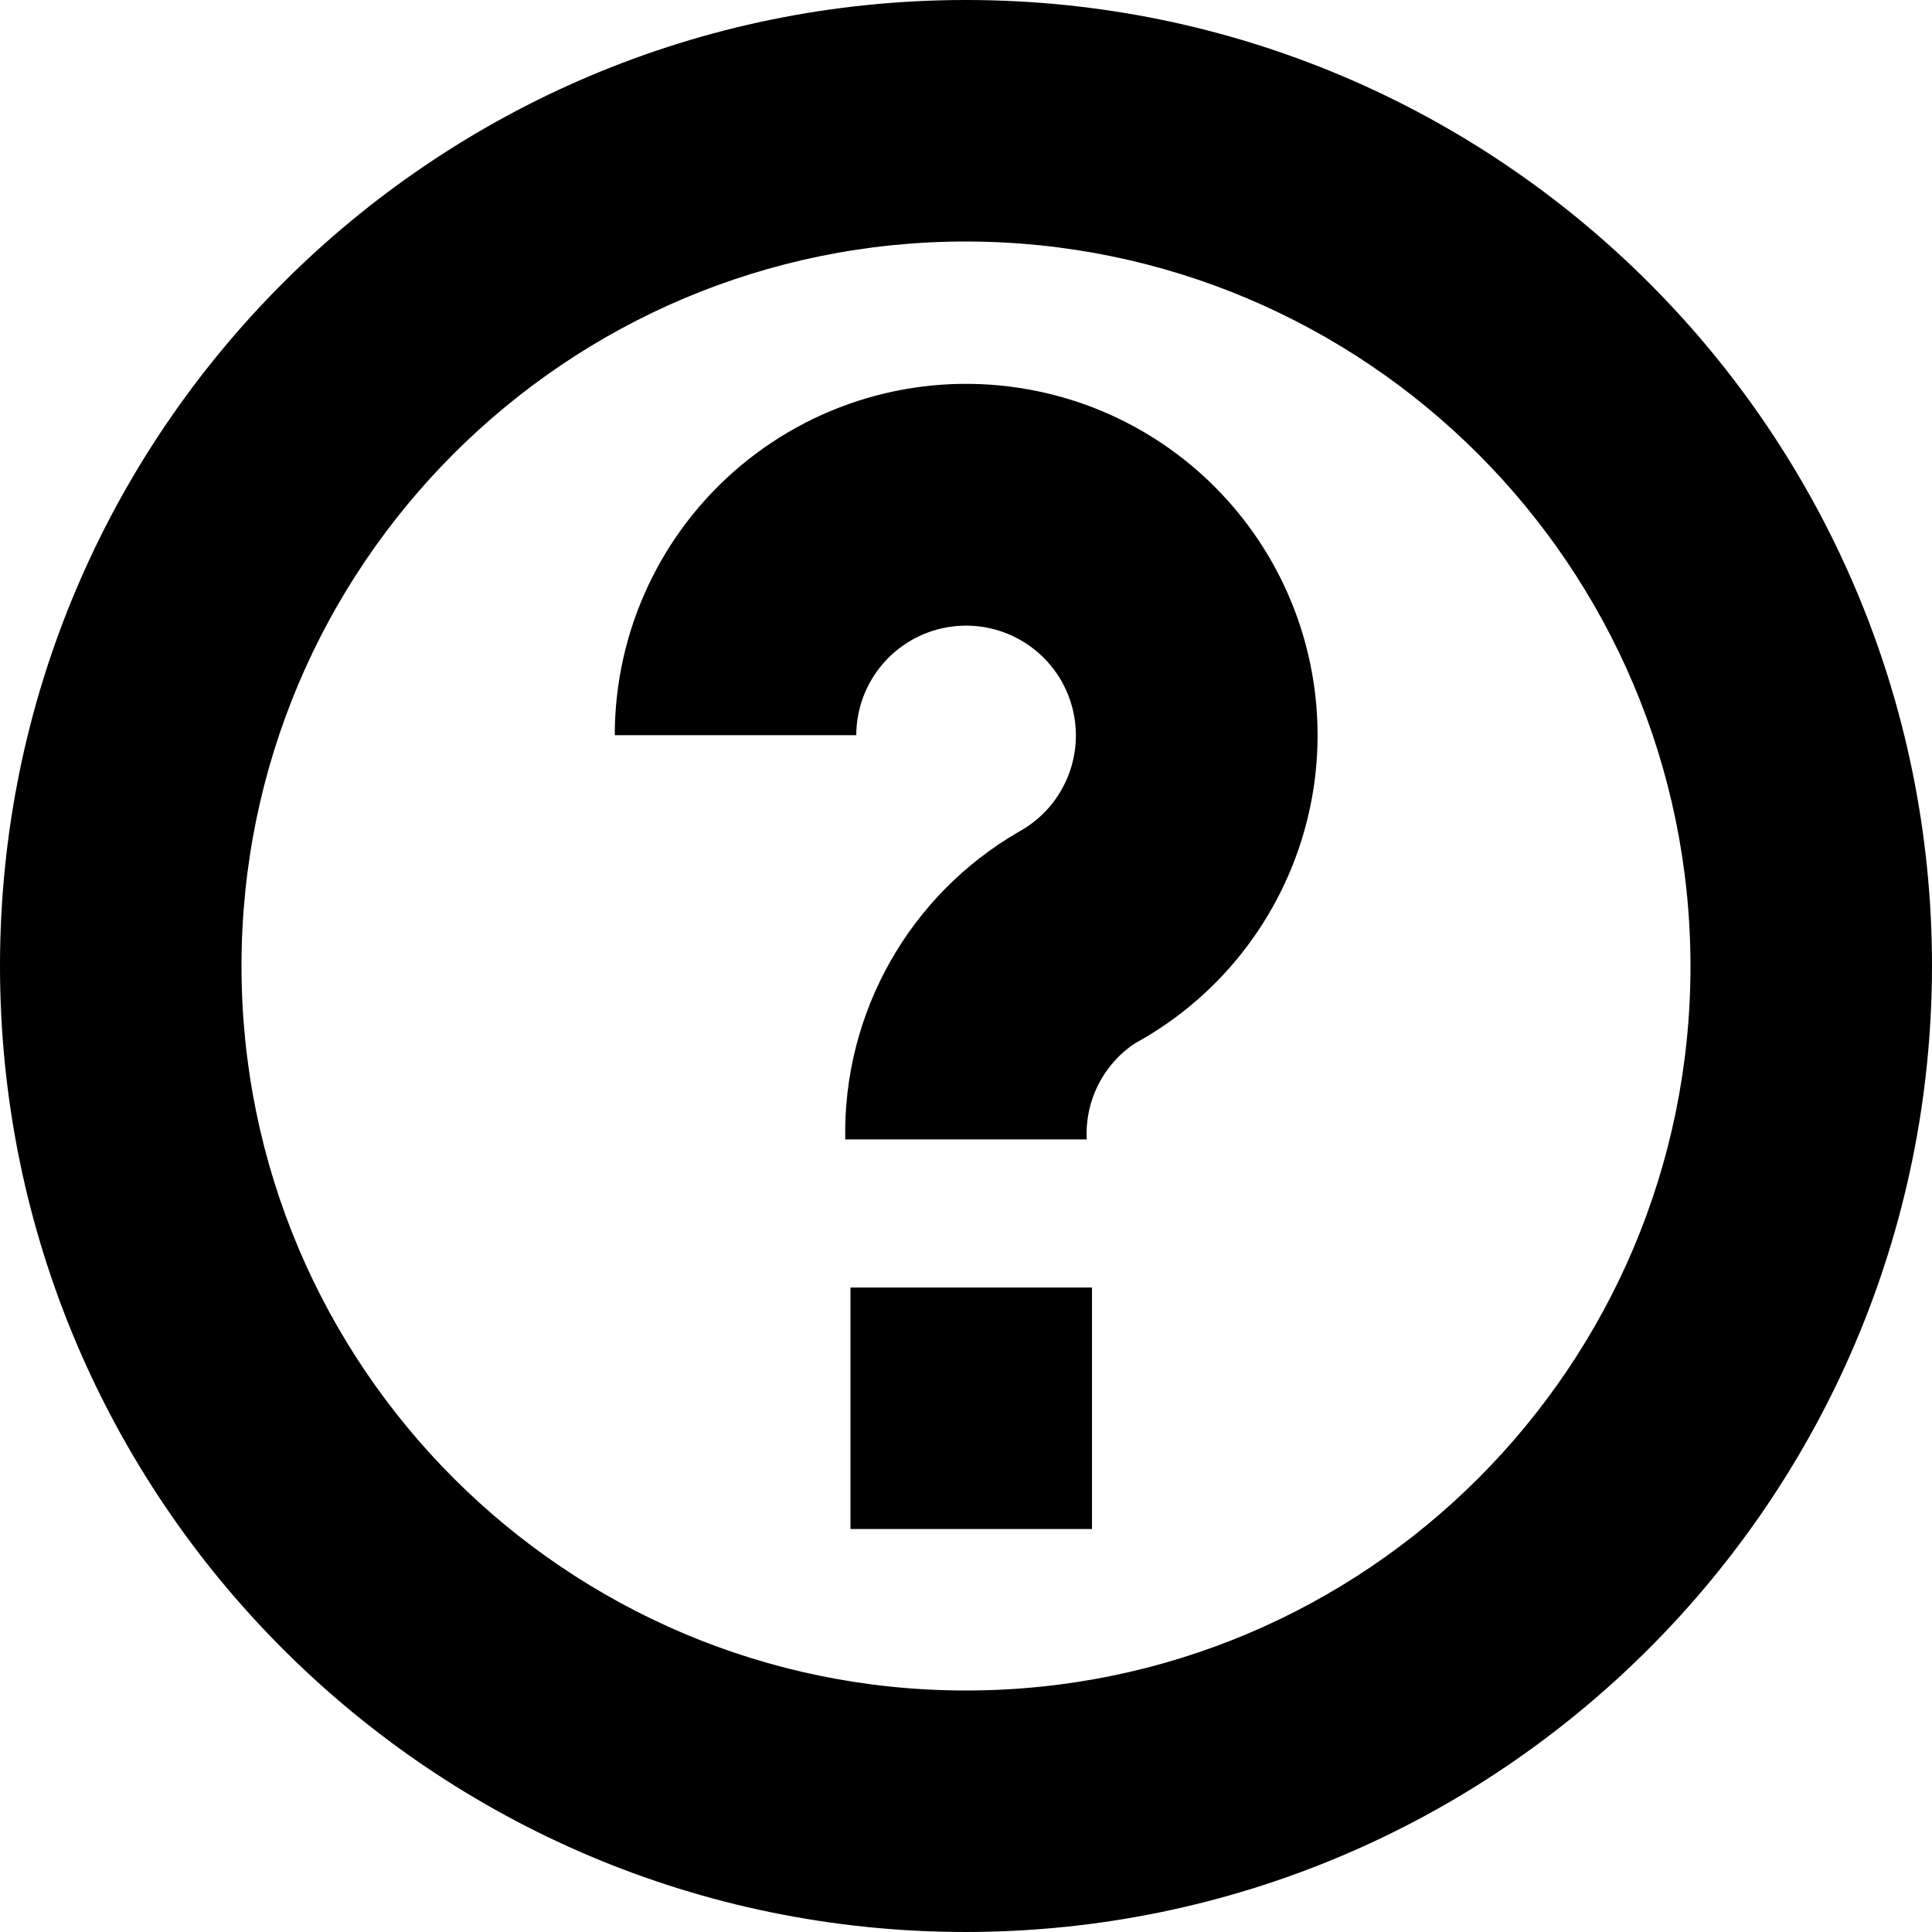
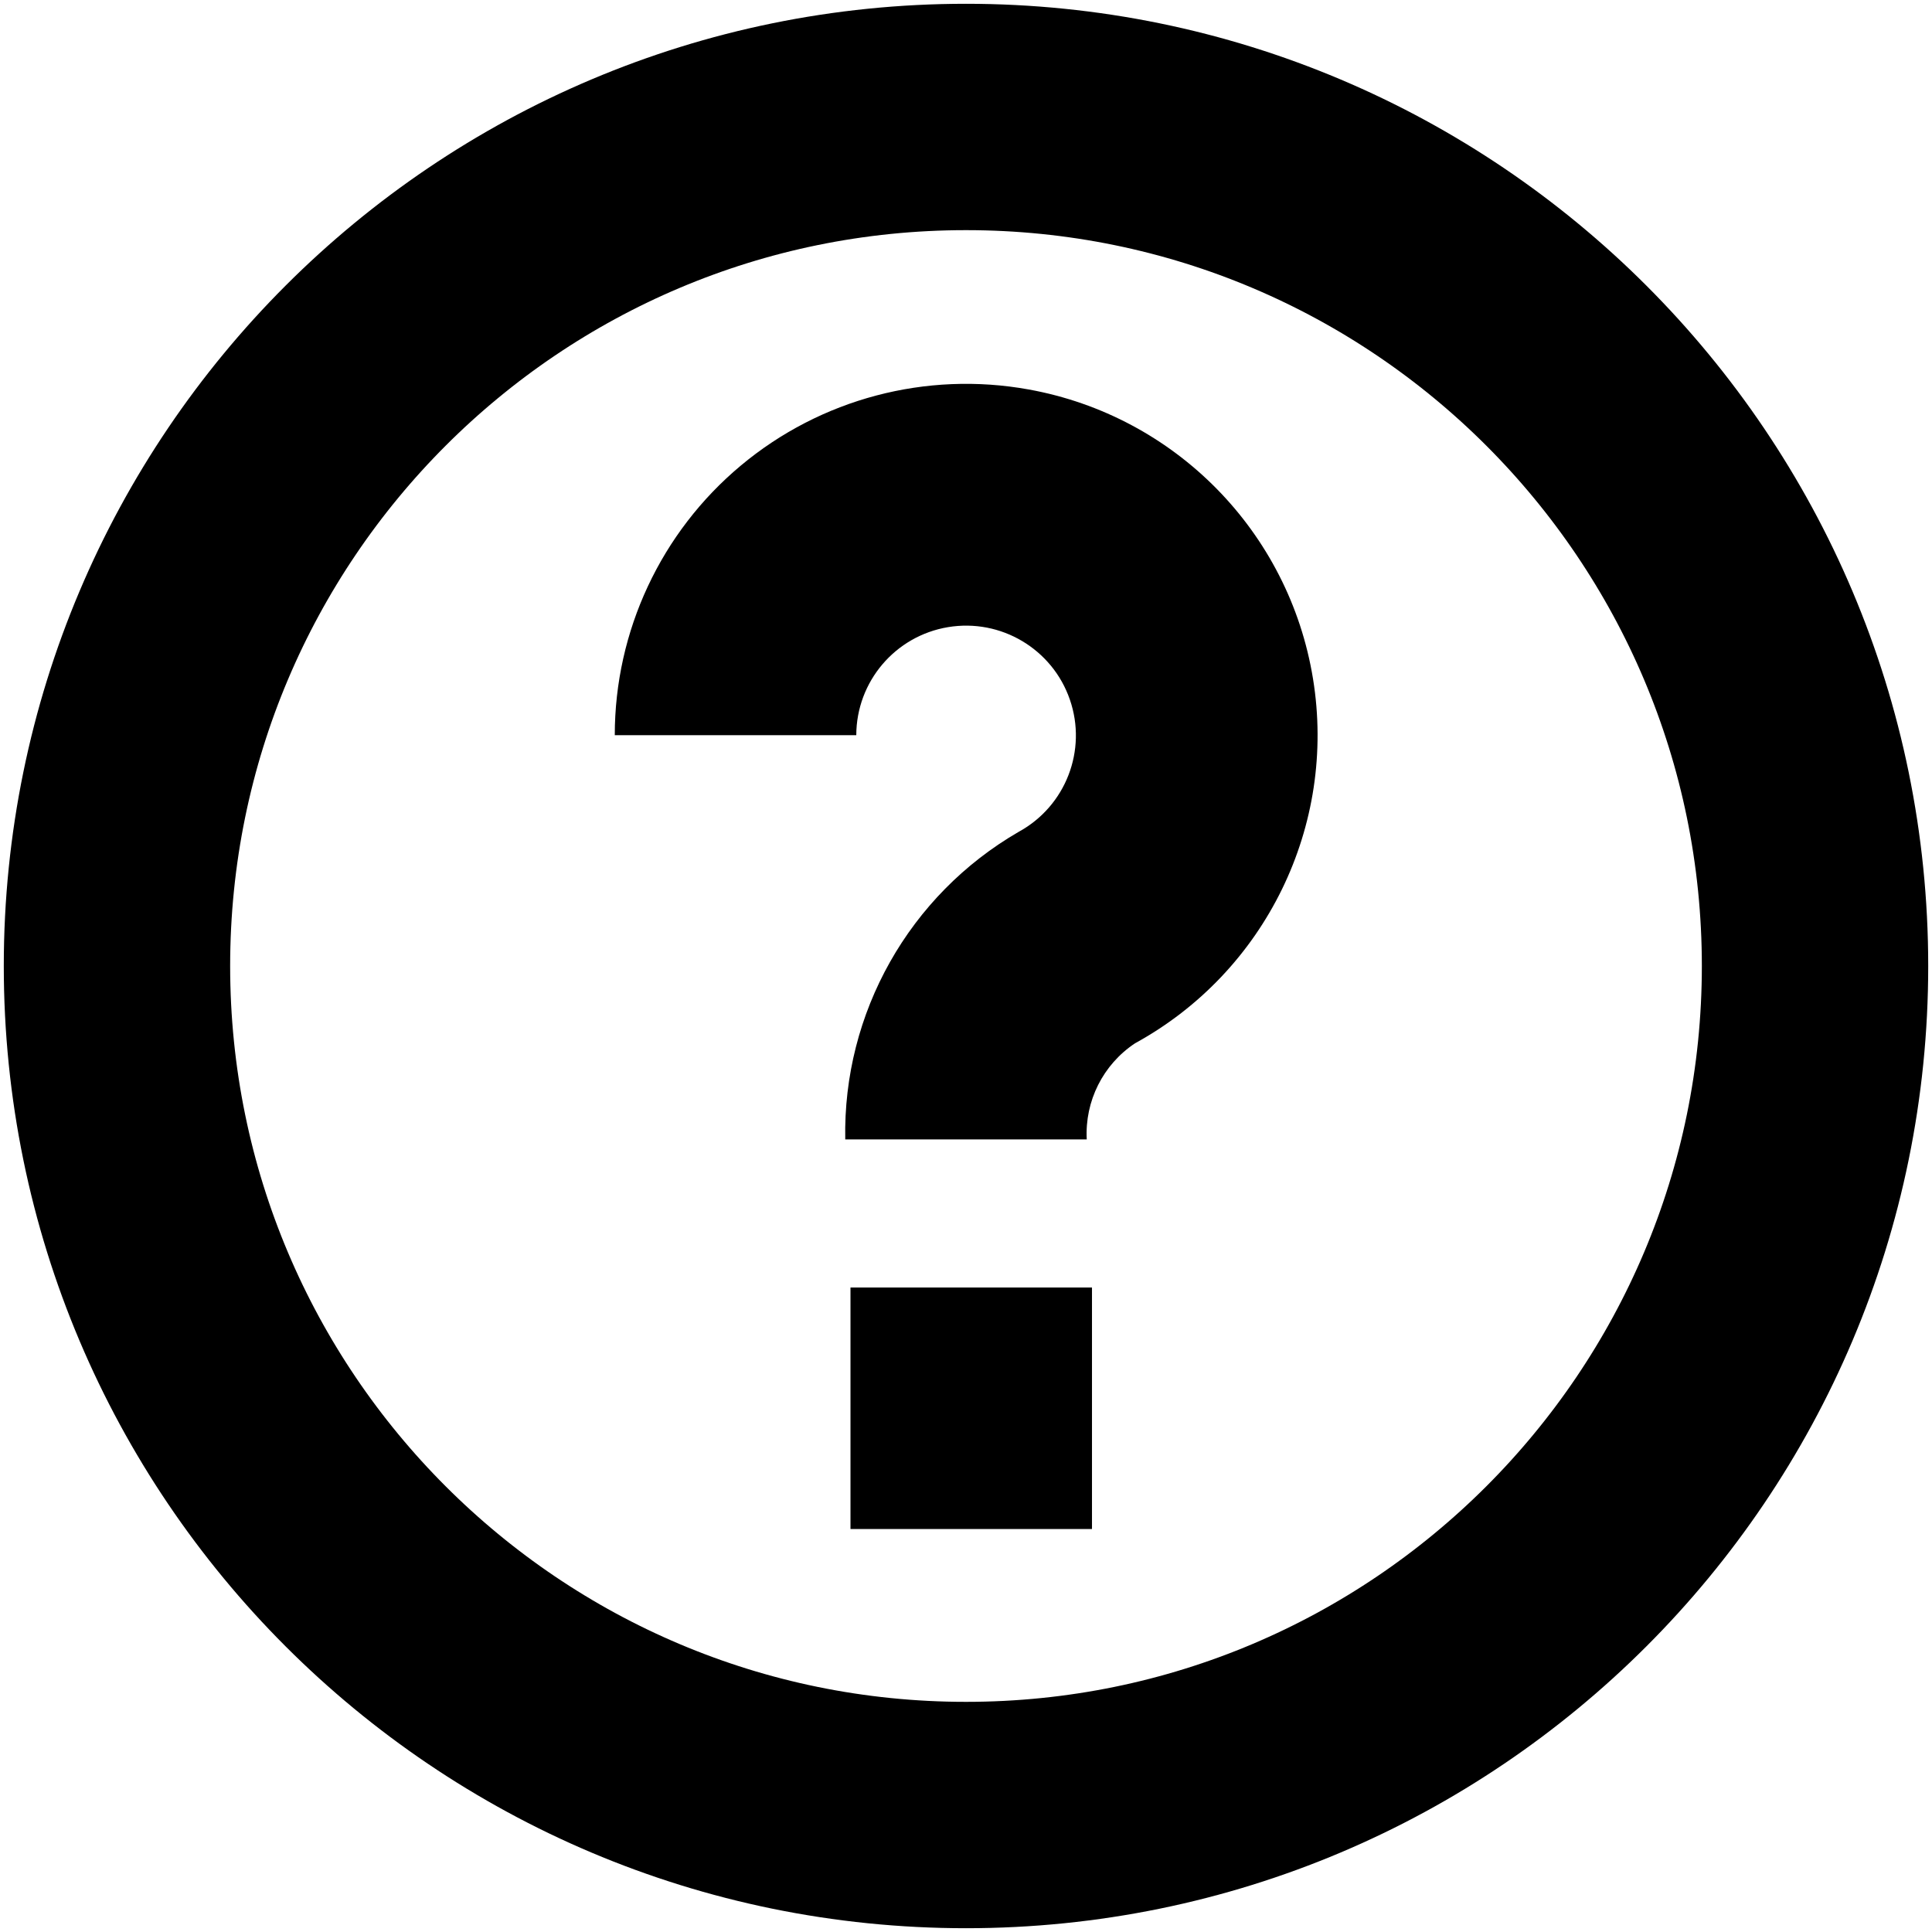
- <svg xmlns="http://www.w3.org/2000/svg" id="Isolation_Mode" data-name="Isolation Mode" viewBox="0 0 24 24" width="512" height="512">
-   <path d="M12,24A12,12,0,1,1,24,12,12.013,12.013,0,0,1,12,24ZM12,3a9,9,0,1,0,9,9A9.01,9.01,0,0,0,12,3Z" />
-   <path d="M10.5,14.154a4.319,4.319,0,0,1,2.155-3.821,1.364,1.364,0,1,0-2.018-1.2h-3a4.364,4.364,0,0,1,5.141-4.295A4.364,4.364,0,0,1,14.1,12.96a1.347,1.347,0,0,0-.6,1.194Z" />
-   <rect x="10.565" y="15.994" width="3" height="3" />
+ <svg xmlns="http://www.w3.org/2000/svg" id="Isolation_Mode" data-name="Isolation Mode" viewBox="0 0 24 24" width="512" height="512" version="1.1">
+   <defs id="defs2" />
+   <circle style="fill:none;stroke:#000000;stroke-width:2.812;stroke-miterlimit:20;stroke-dasharray:none;paint-order:markers fill stroke" id="path3" cx="12" cy="12" r="10.547" />
+   <path d="M10.5,14.154a4.319,4.319,0,0,1,2.155-3.821,1.364,1.364,0,1,0-2.018-1.2h-3a4.364,4.364,0,0,1,5.141-4.295A4.364,4.364,0,0,1,14.1,12.96a1.347,1.347,0,0,0-.6,1.194Z" id="path2" />
+   <rect x="10.565" y="15.994" width="3" height="3" id="rect2" />
</svg>
